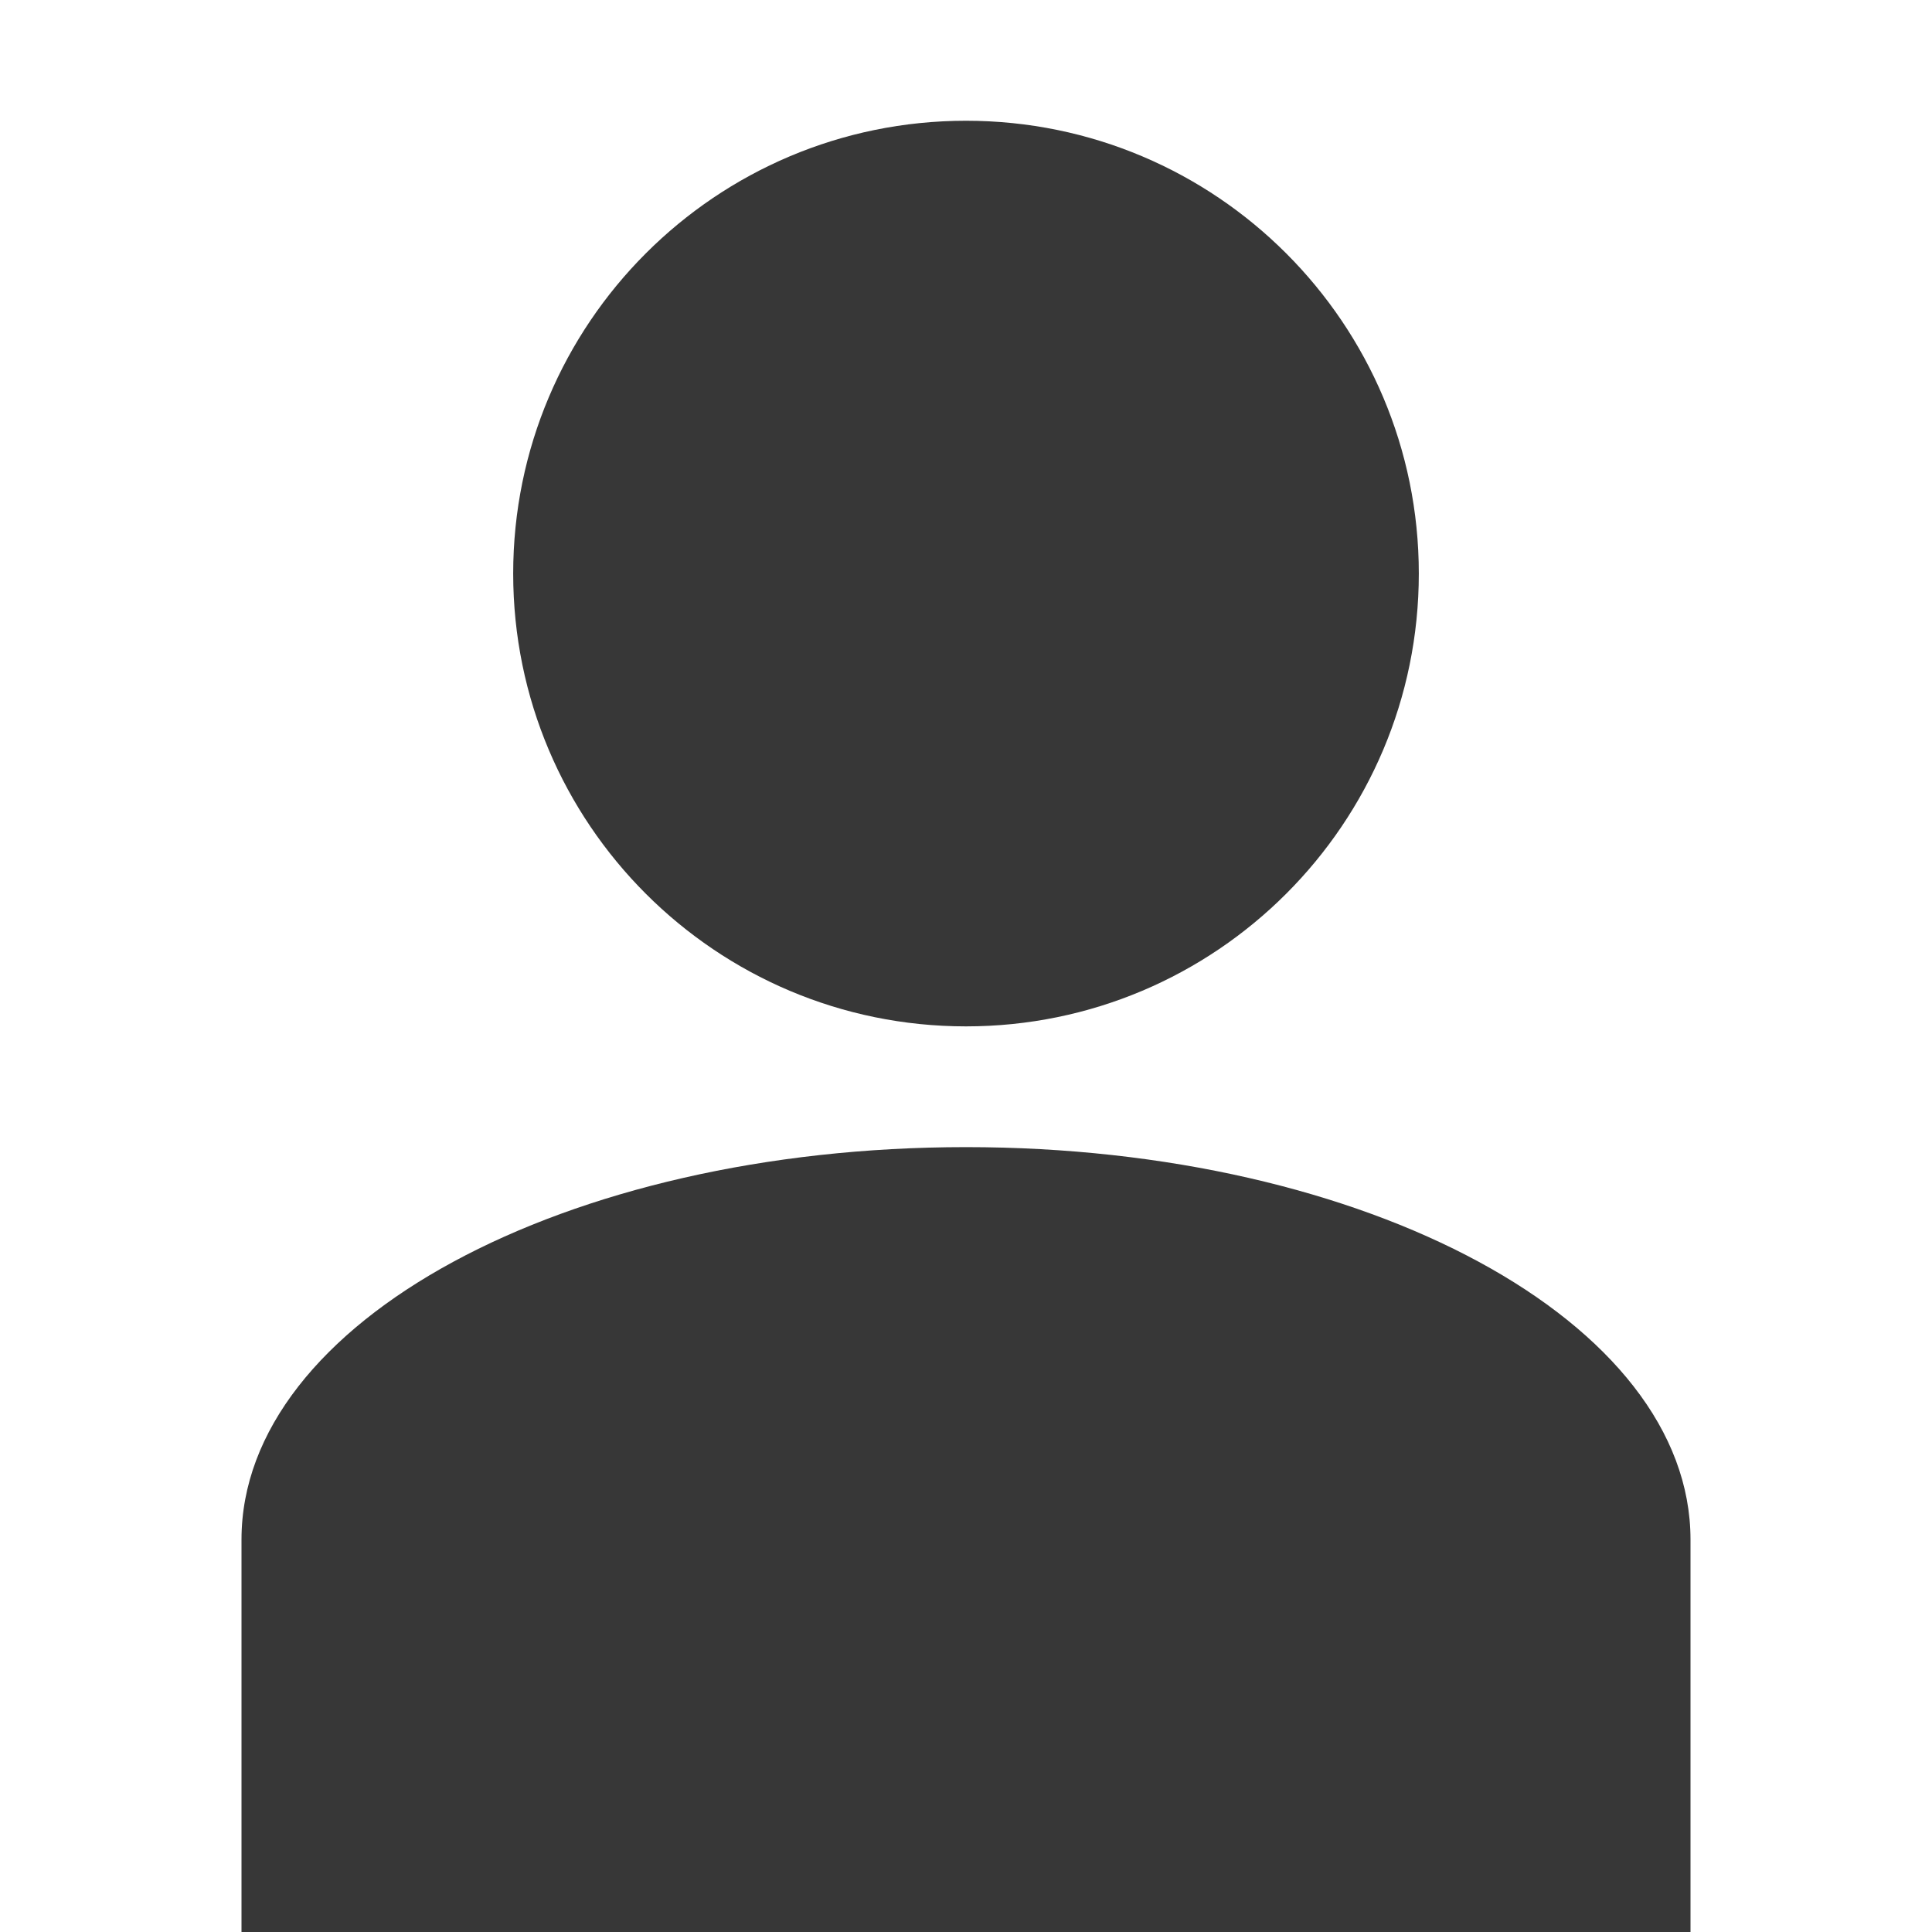
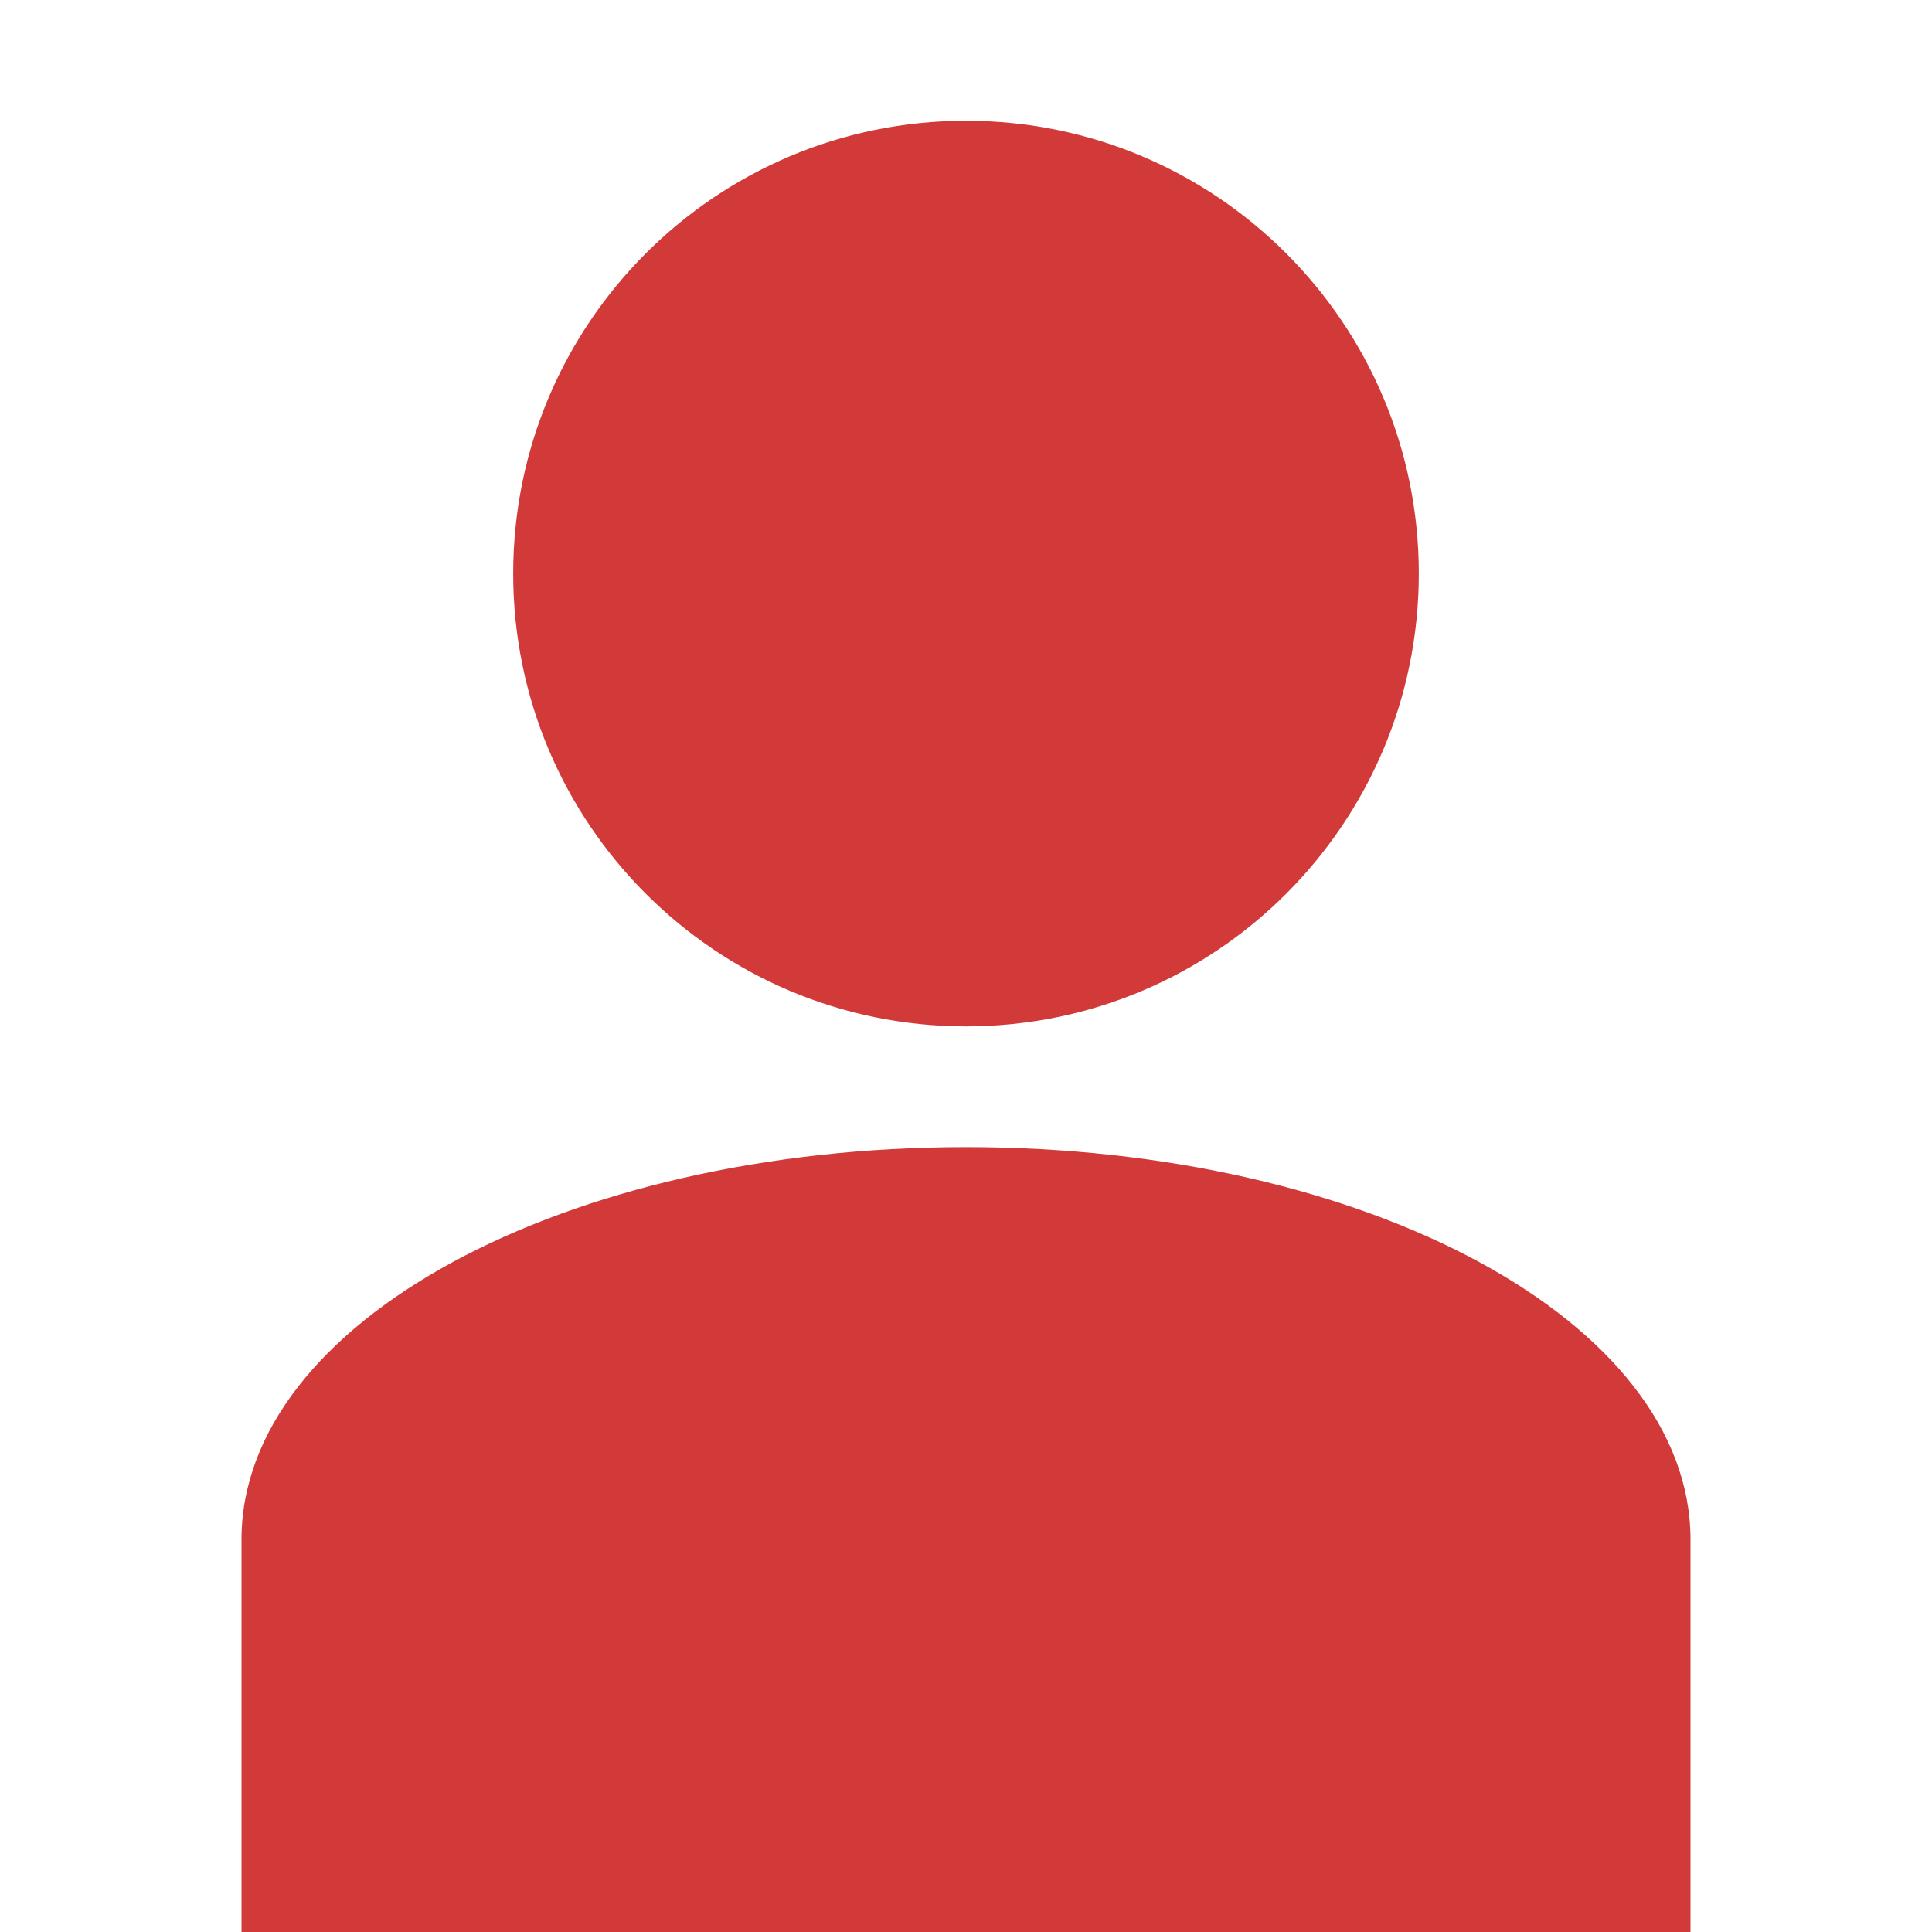
<svg xmlns="http://www.w3.org/2000/svg" version="1.1" id="svg2" viewBox="0 0 32 32" height="32" width="32">
-   <circle r="7.5" cy="9.5" cx="16" id="path839" style="opacity:1;vector-effect:none;fill:#373737;fill-opacity:1;stroke:none;stroke-width:2;stroke-linecap:butt;stroke-linejoin:bevel;stroke-miterlimit:4;stroke-dasharray:none;stroke-dashoffset:3.2;stroke-opacity:1" />
-   <path id="rect841" d="M16 19c6.648 0 12 2.899 12 6.5V32H4v-6.5C4 21.899 9.352 19 16 19z" style="opacity:1;vector-effect:none;fill:#373737;fill-opacity:1;stroke:none;stroke-width:2;stroke-linecap:butt;stroke-linejoin:bevel;stroke-miterlimit:4;stroke-dasharray:none;stroke-dashoffset:3.2;stroke-opacity:1" />
+   <circle r="7.5" cy="9.5" cx="16" id="path839" style="opacity:1;vector-effect:none;fill:#d23a3a;fill-opacity:1;stroke:none;stroke-width:2;stroke-linecap:butt;stroke-linejoin:bevel;stroke-miterlimit:4;stroke-dasharray:none;stroke-dashoffset:3.2;stroke-opacity:1" />
+   <path id="rect841" d="M16 19c6.648 0 12 2.899 12 6.5V32H4v-6.5C4 21.899 9.352 19 16 19z" style="opacity:1;vector-effect:none;fill:#d23a3a;fill-opacity:1;stroke:none;stroke-width:2;stroke-linecap:butt;stroke-linejoin:bevel;stroke-miterlimit:4;stroke-dasharray:none;stroke-dashoffset:3.2;stroke-opacity:1" />
</svg>
